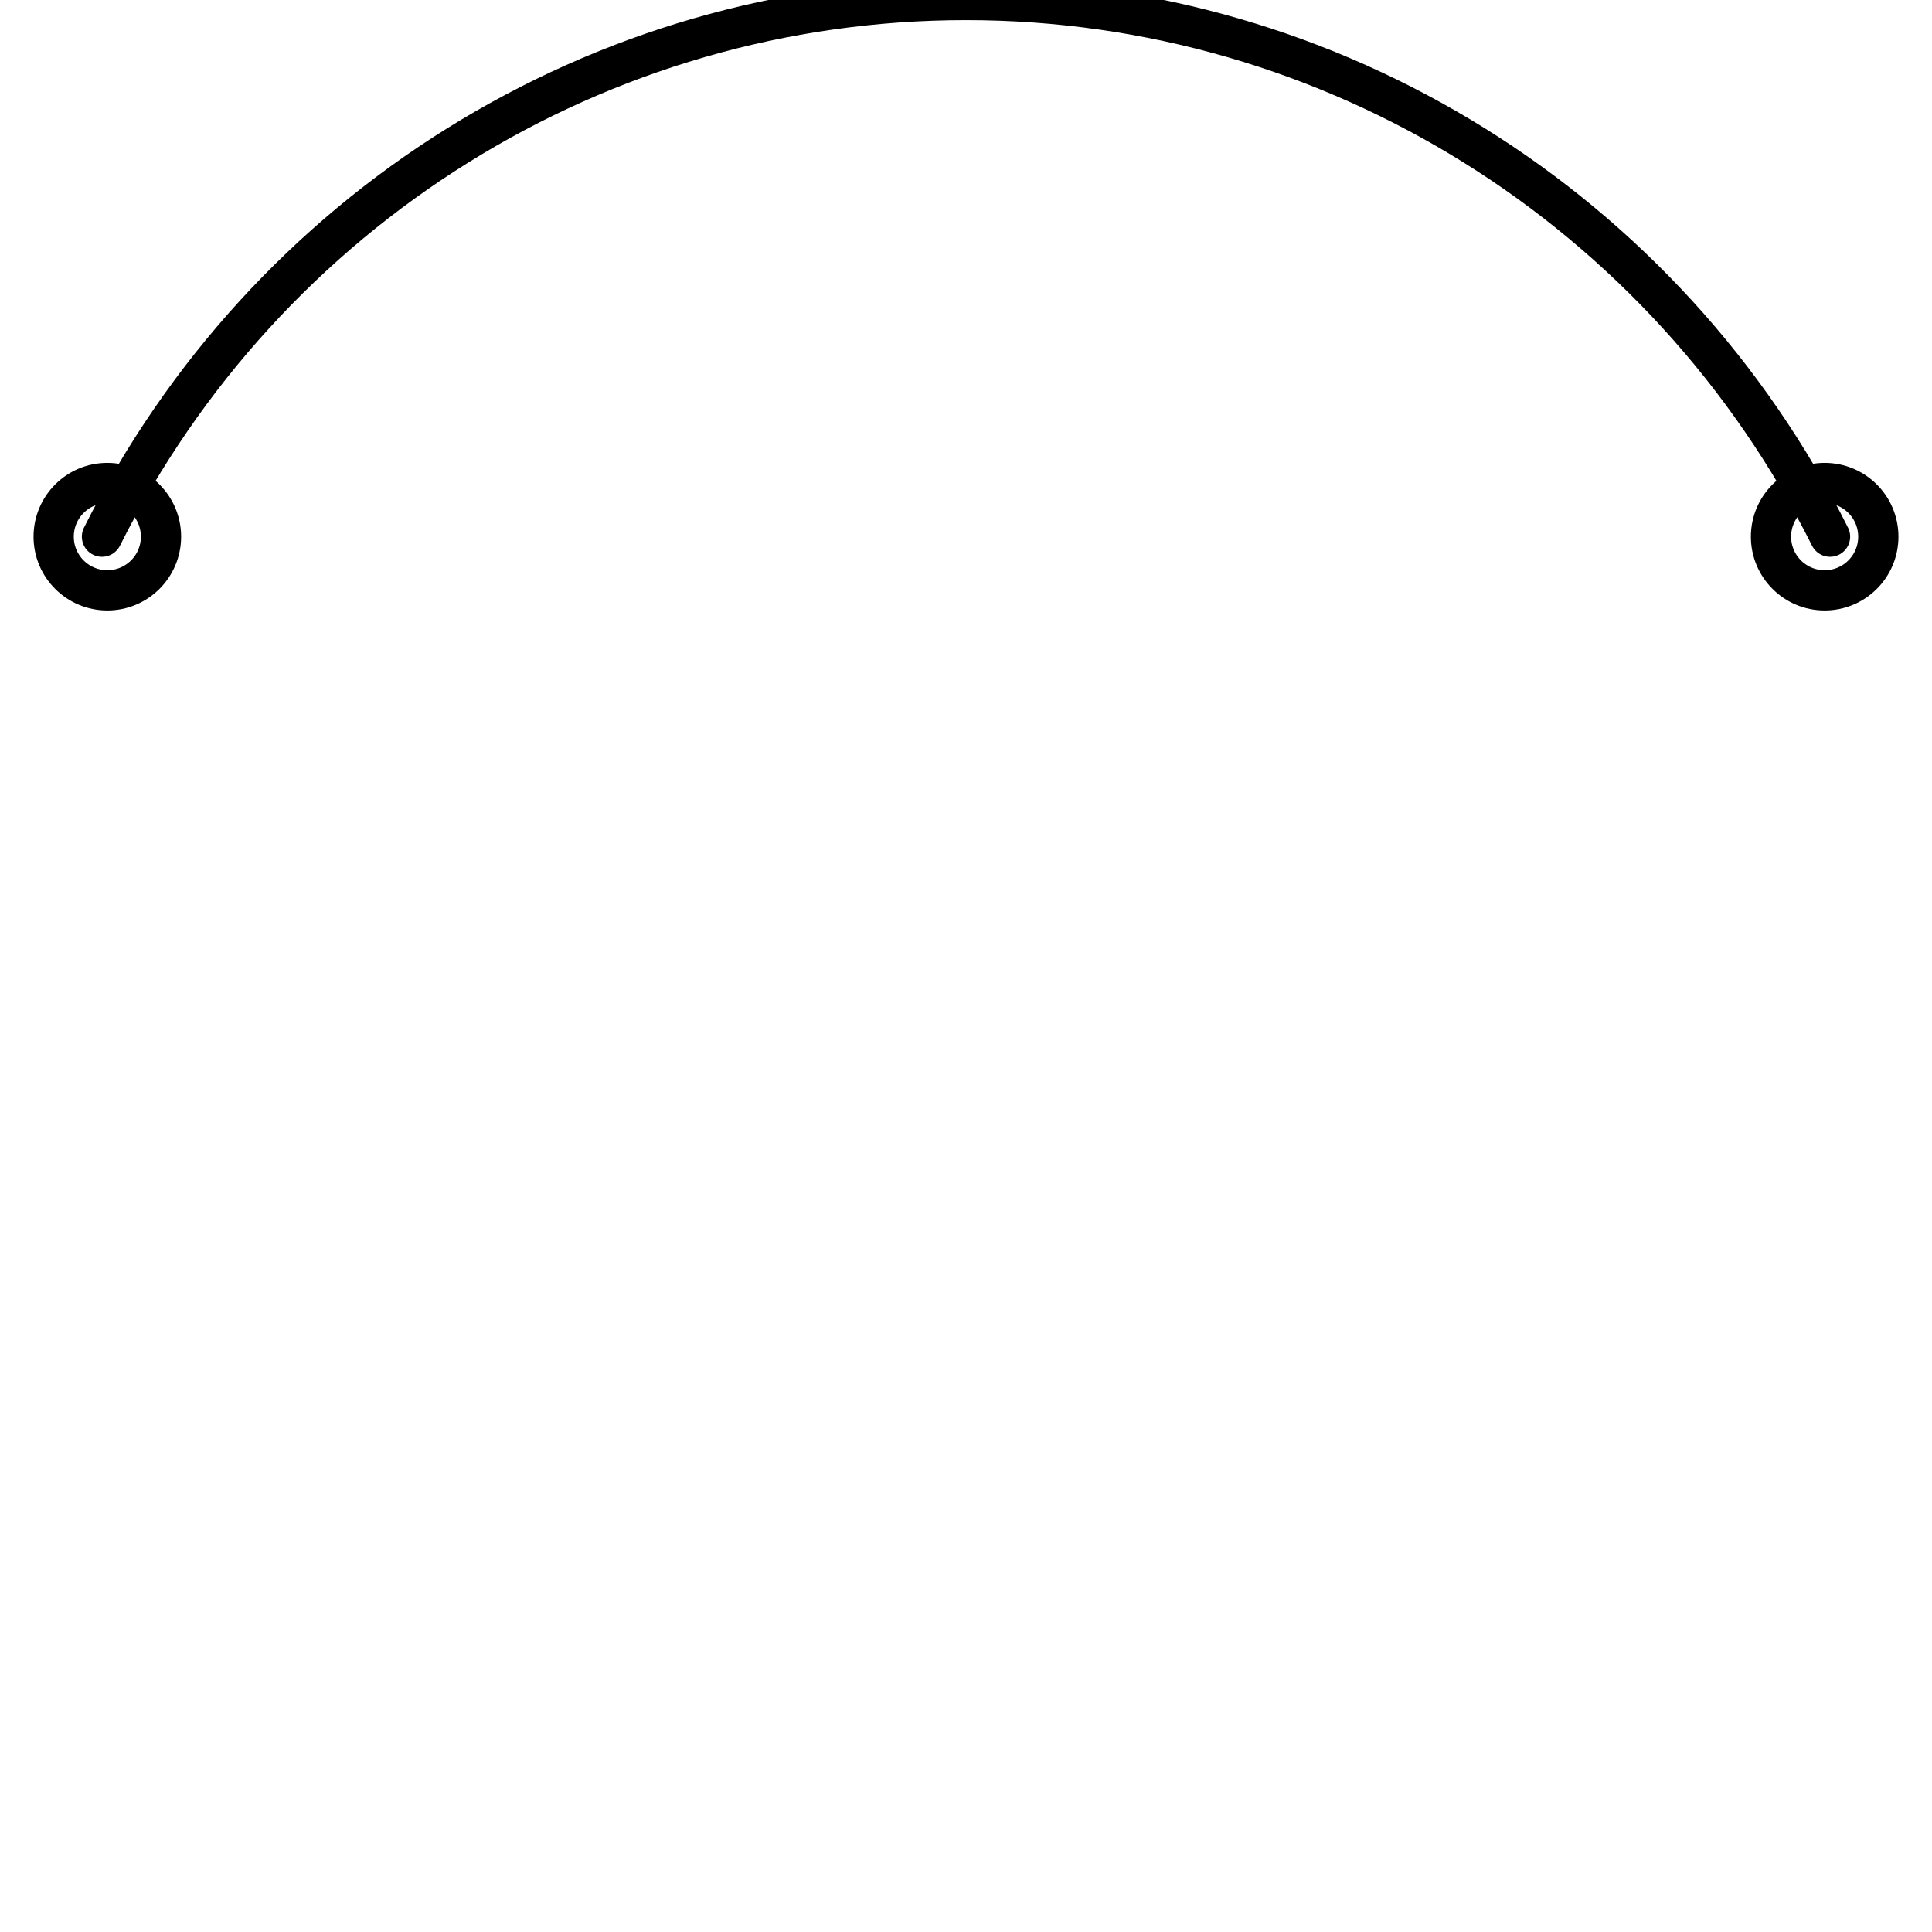
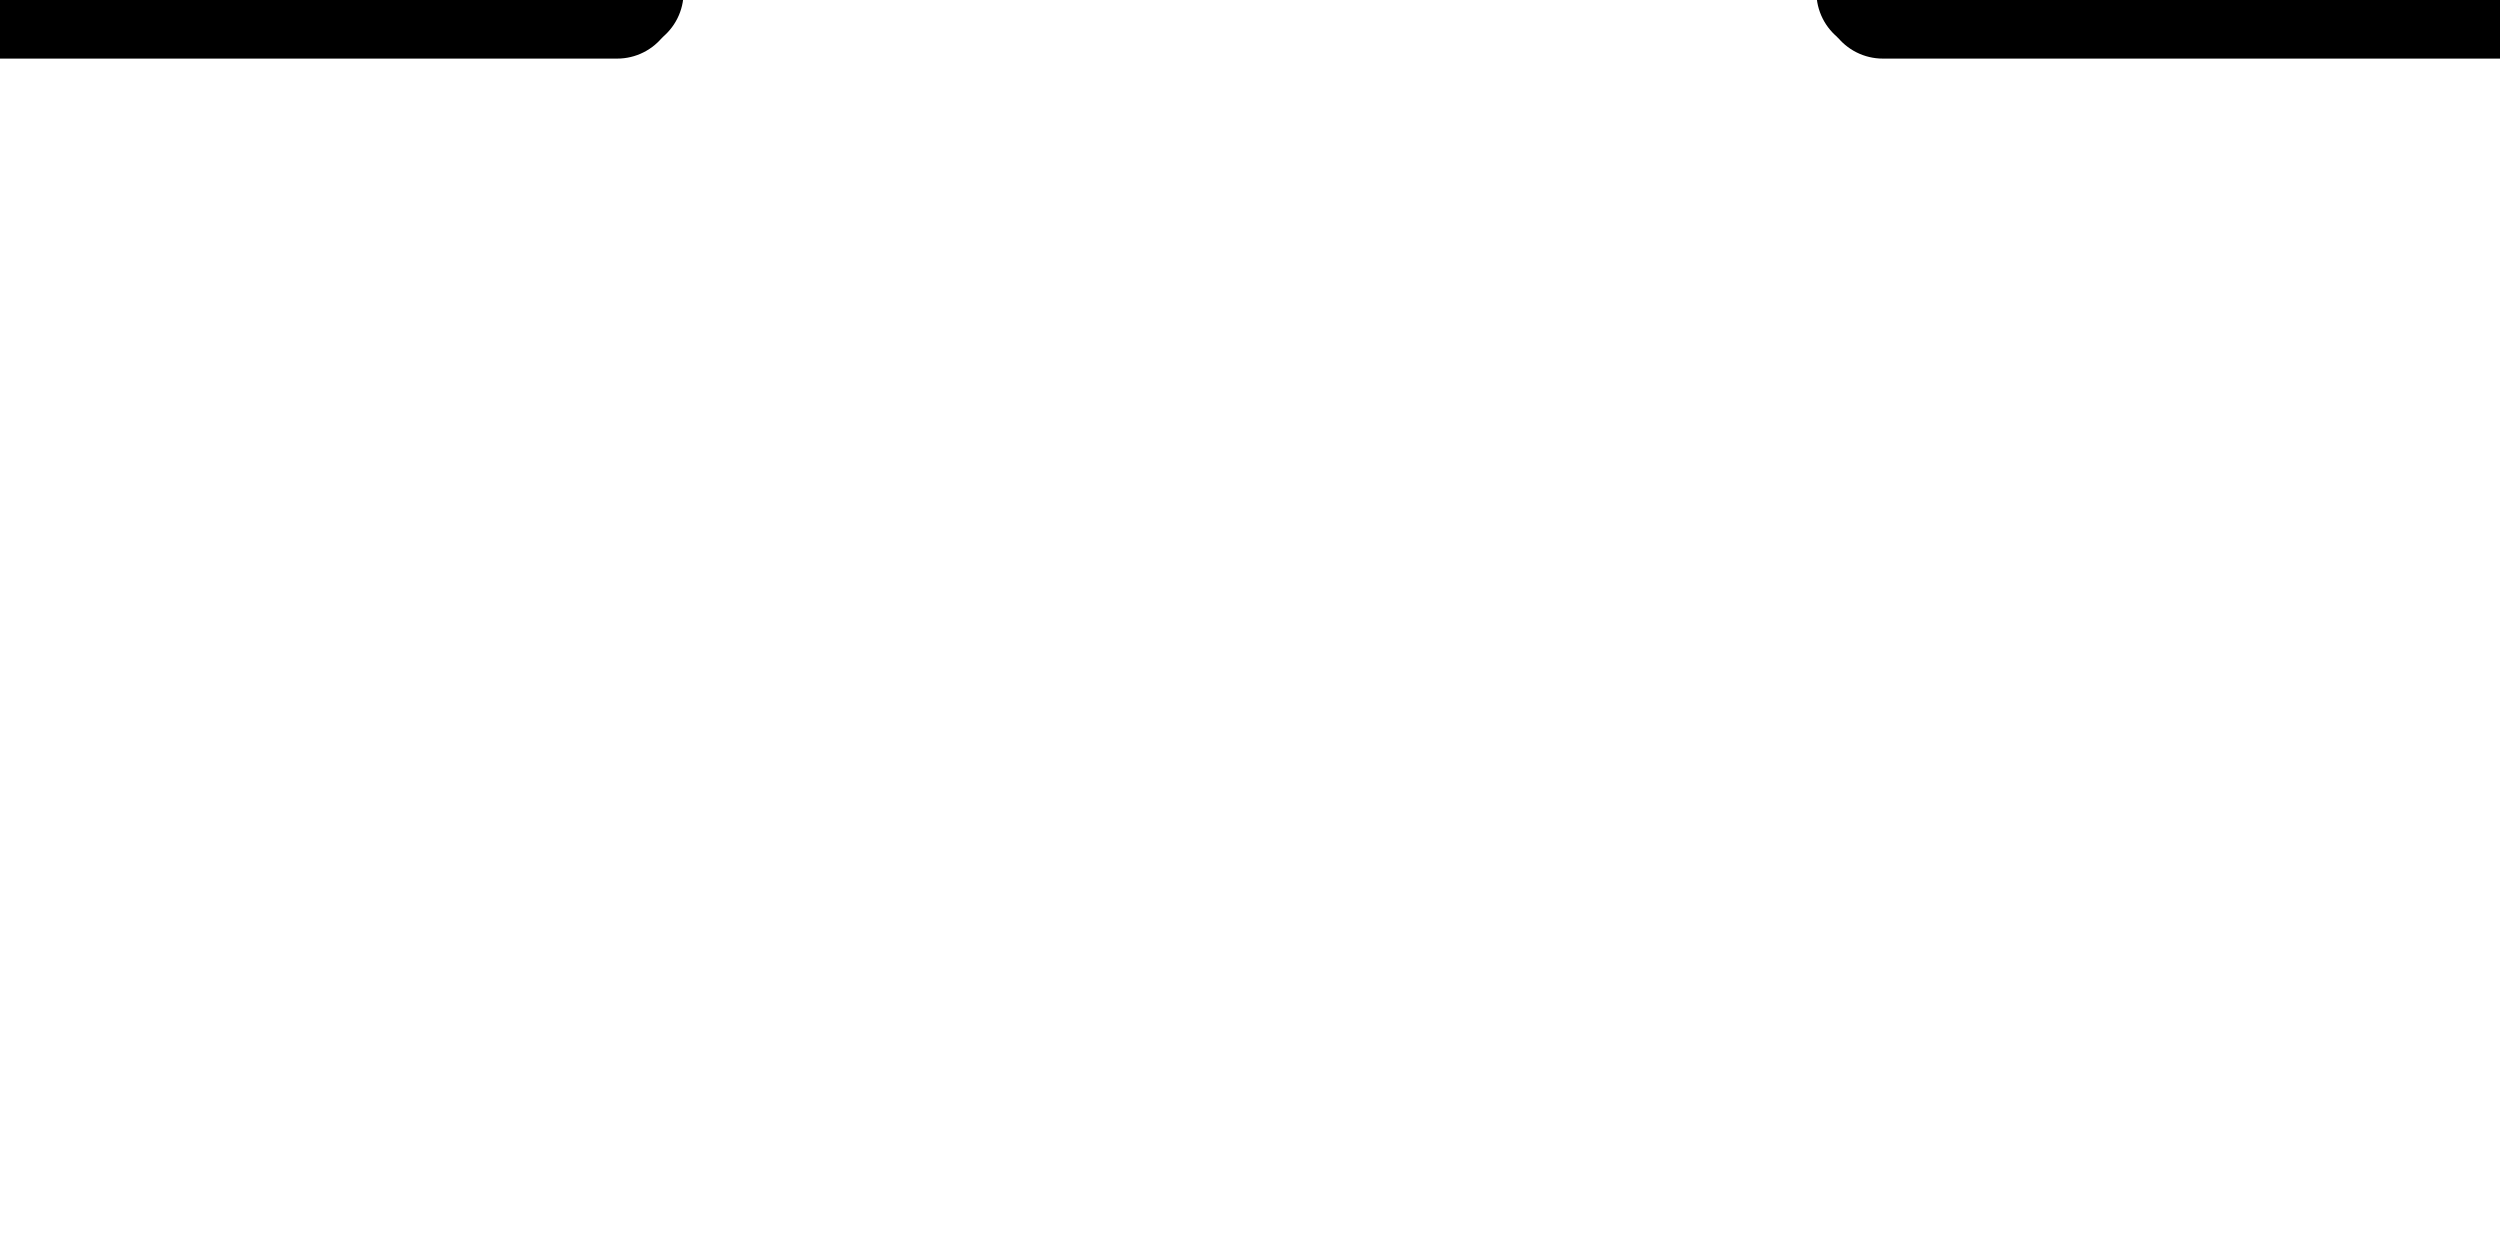
- <svg xmlns="http://www.w3.org/2000/svg" version="1.1" viewBox="-36 44 72 72">
+ <svg xmlns="http://www.w3.org/2000/svg" id="Layer_1" version="1.1" viewBox="0 0 32 16">
  <defs>
-     <style>.st0 { fill: none; stroke: #000; stroke-linecap: round; stroke-linejoin: round; stroke-width: 1.5px; }</style>
+     <style>
+       .st0 {
+         fill: none;
+         stroke: #000;
+         stroke-linecap: round;
+         stroke-linejoin: round;
+         stroke-width: 1.5px;
+       }
+     </style>
  </defs>
-   <path class="st0" d="M32.2,64 C26.1,51.8 13.7,44 0,44 C-13.7,44 -26.1,51.8 -32.2,64" />
-   <circle class="st0" cx="-32" cy="64" r="2" />
-   <circle class="st0" cx="32" cy="64" r="2" />
+   <path class="st0" d="M8-.1c0-4.4,3.6-7.9,8-7.9S24-4.5,24-.1" />
+   <path class="st0" d="M24.1,0h7.9" />
+   <path class="st0" d="M0,0h7.9" />
</svg>
